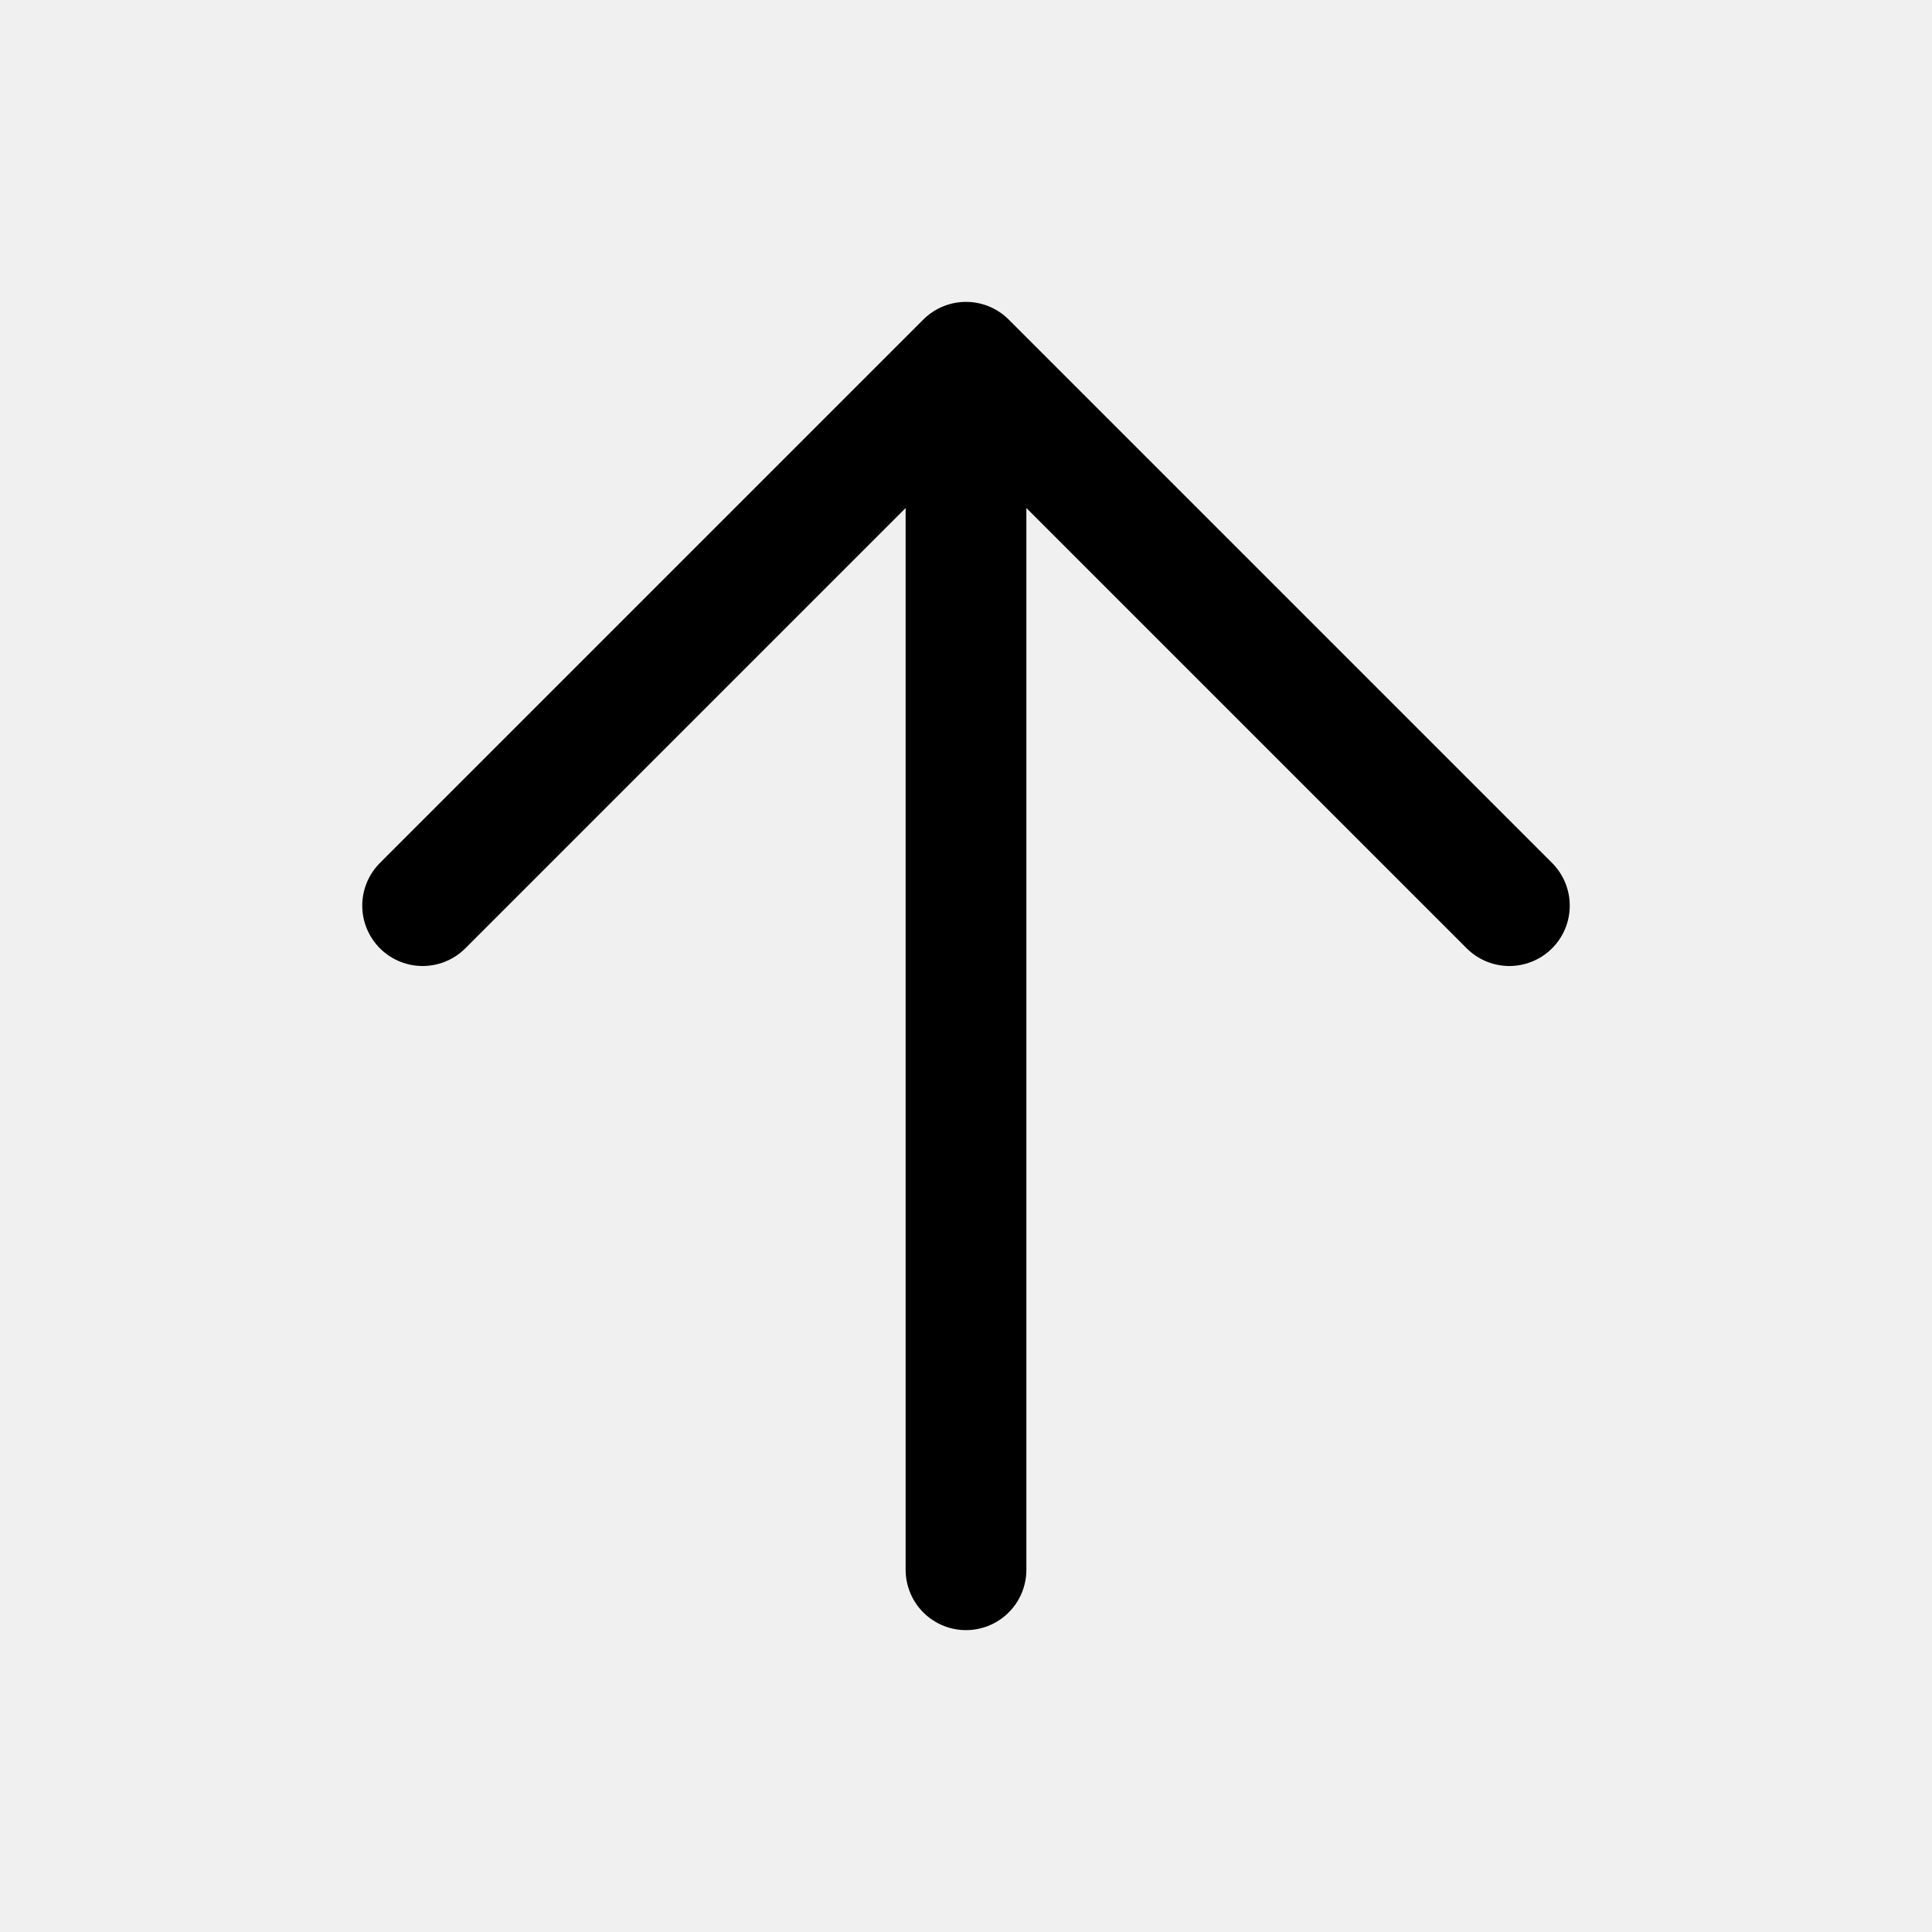
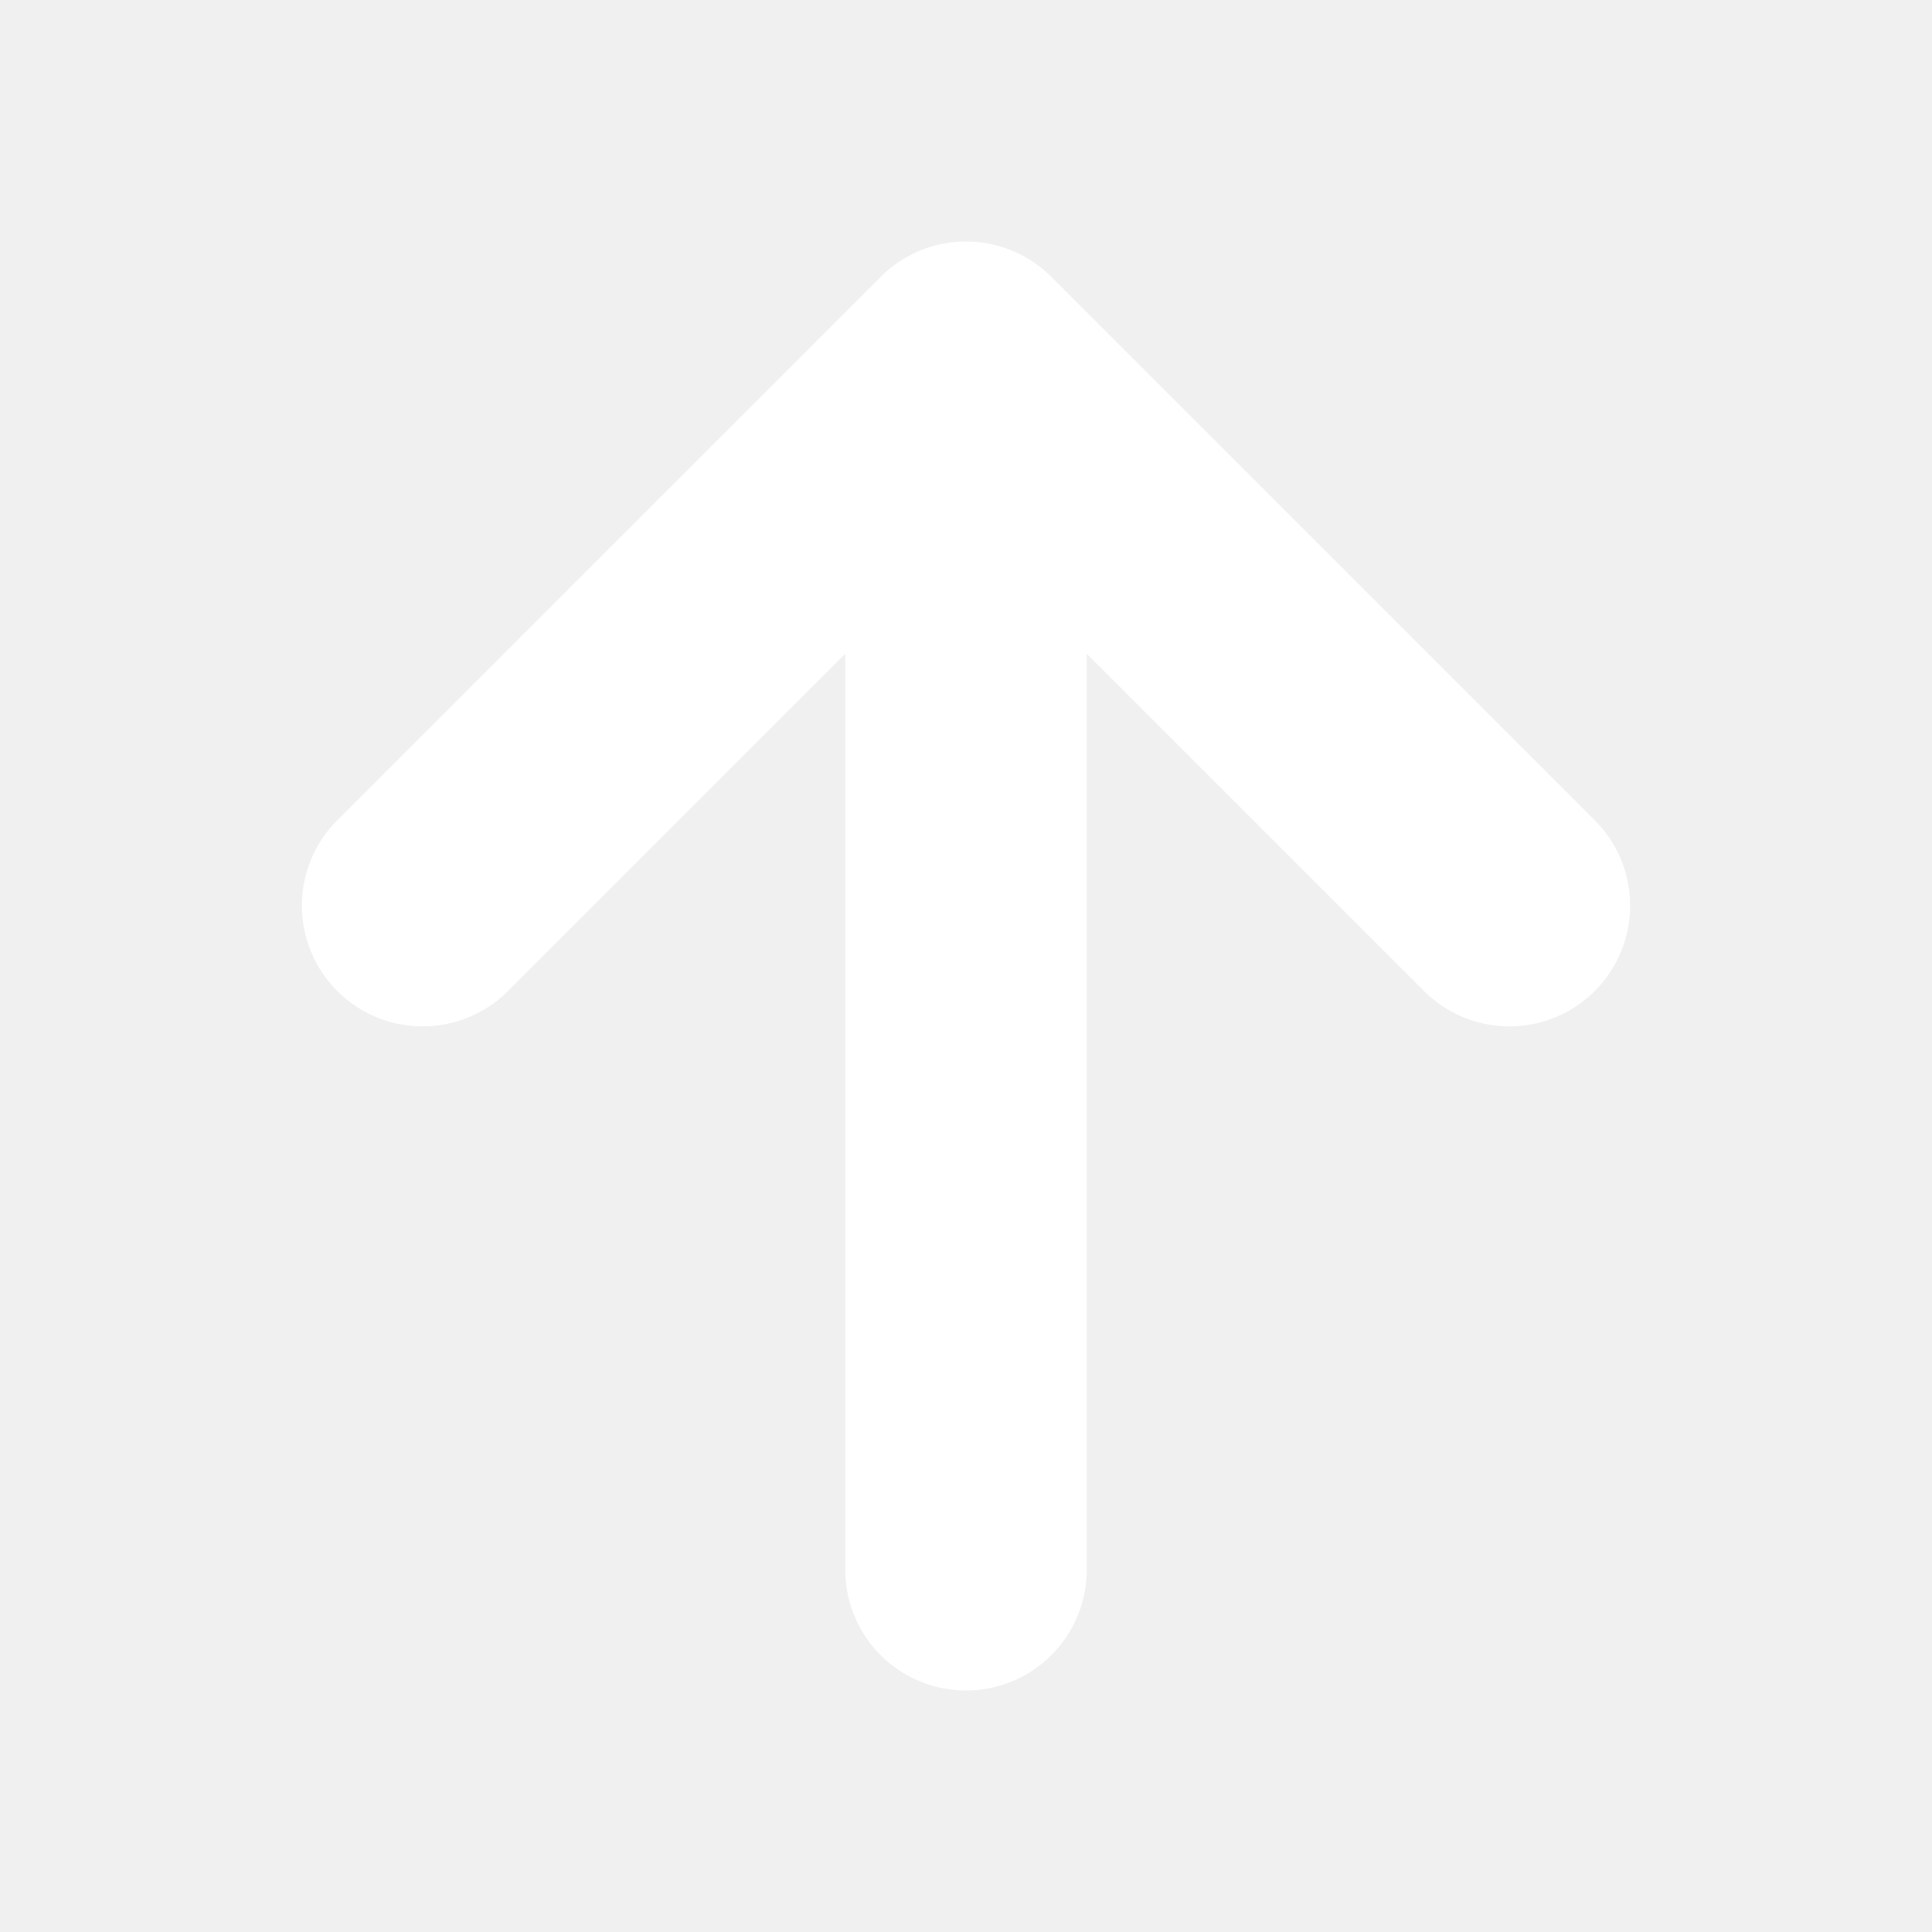
- <svg xmlns="http://www.w3.org/2000/svg" fill="#FFFFFF" viewBox="0 0 24 24" stroke-width="1.5" stroke="currentColor" class="w-6 h-6">
+ <svg xmlns="http://www.w3.org/2000/svg" fill="#FFFFFF" viewBox="0 0 24 24" stroke-width="3" stroke="white" class="w-6 h-6">
  <path stroke-linecap="round" stroke-linejoin="round" d="M12 19.5v-15m0 0l-6.75 6.75M12 4.5l6.75 6.75" />
</svg>
